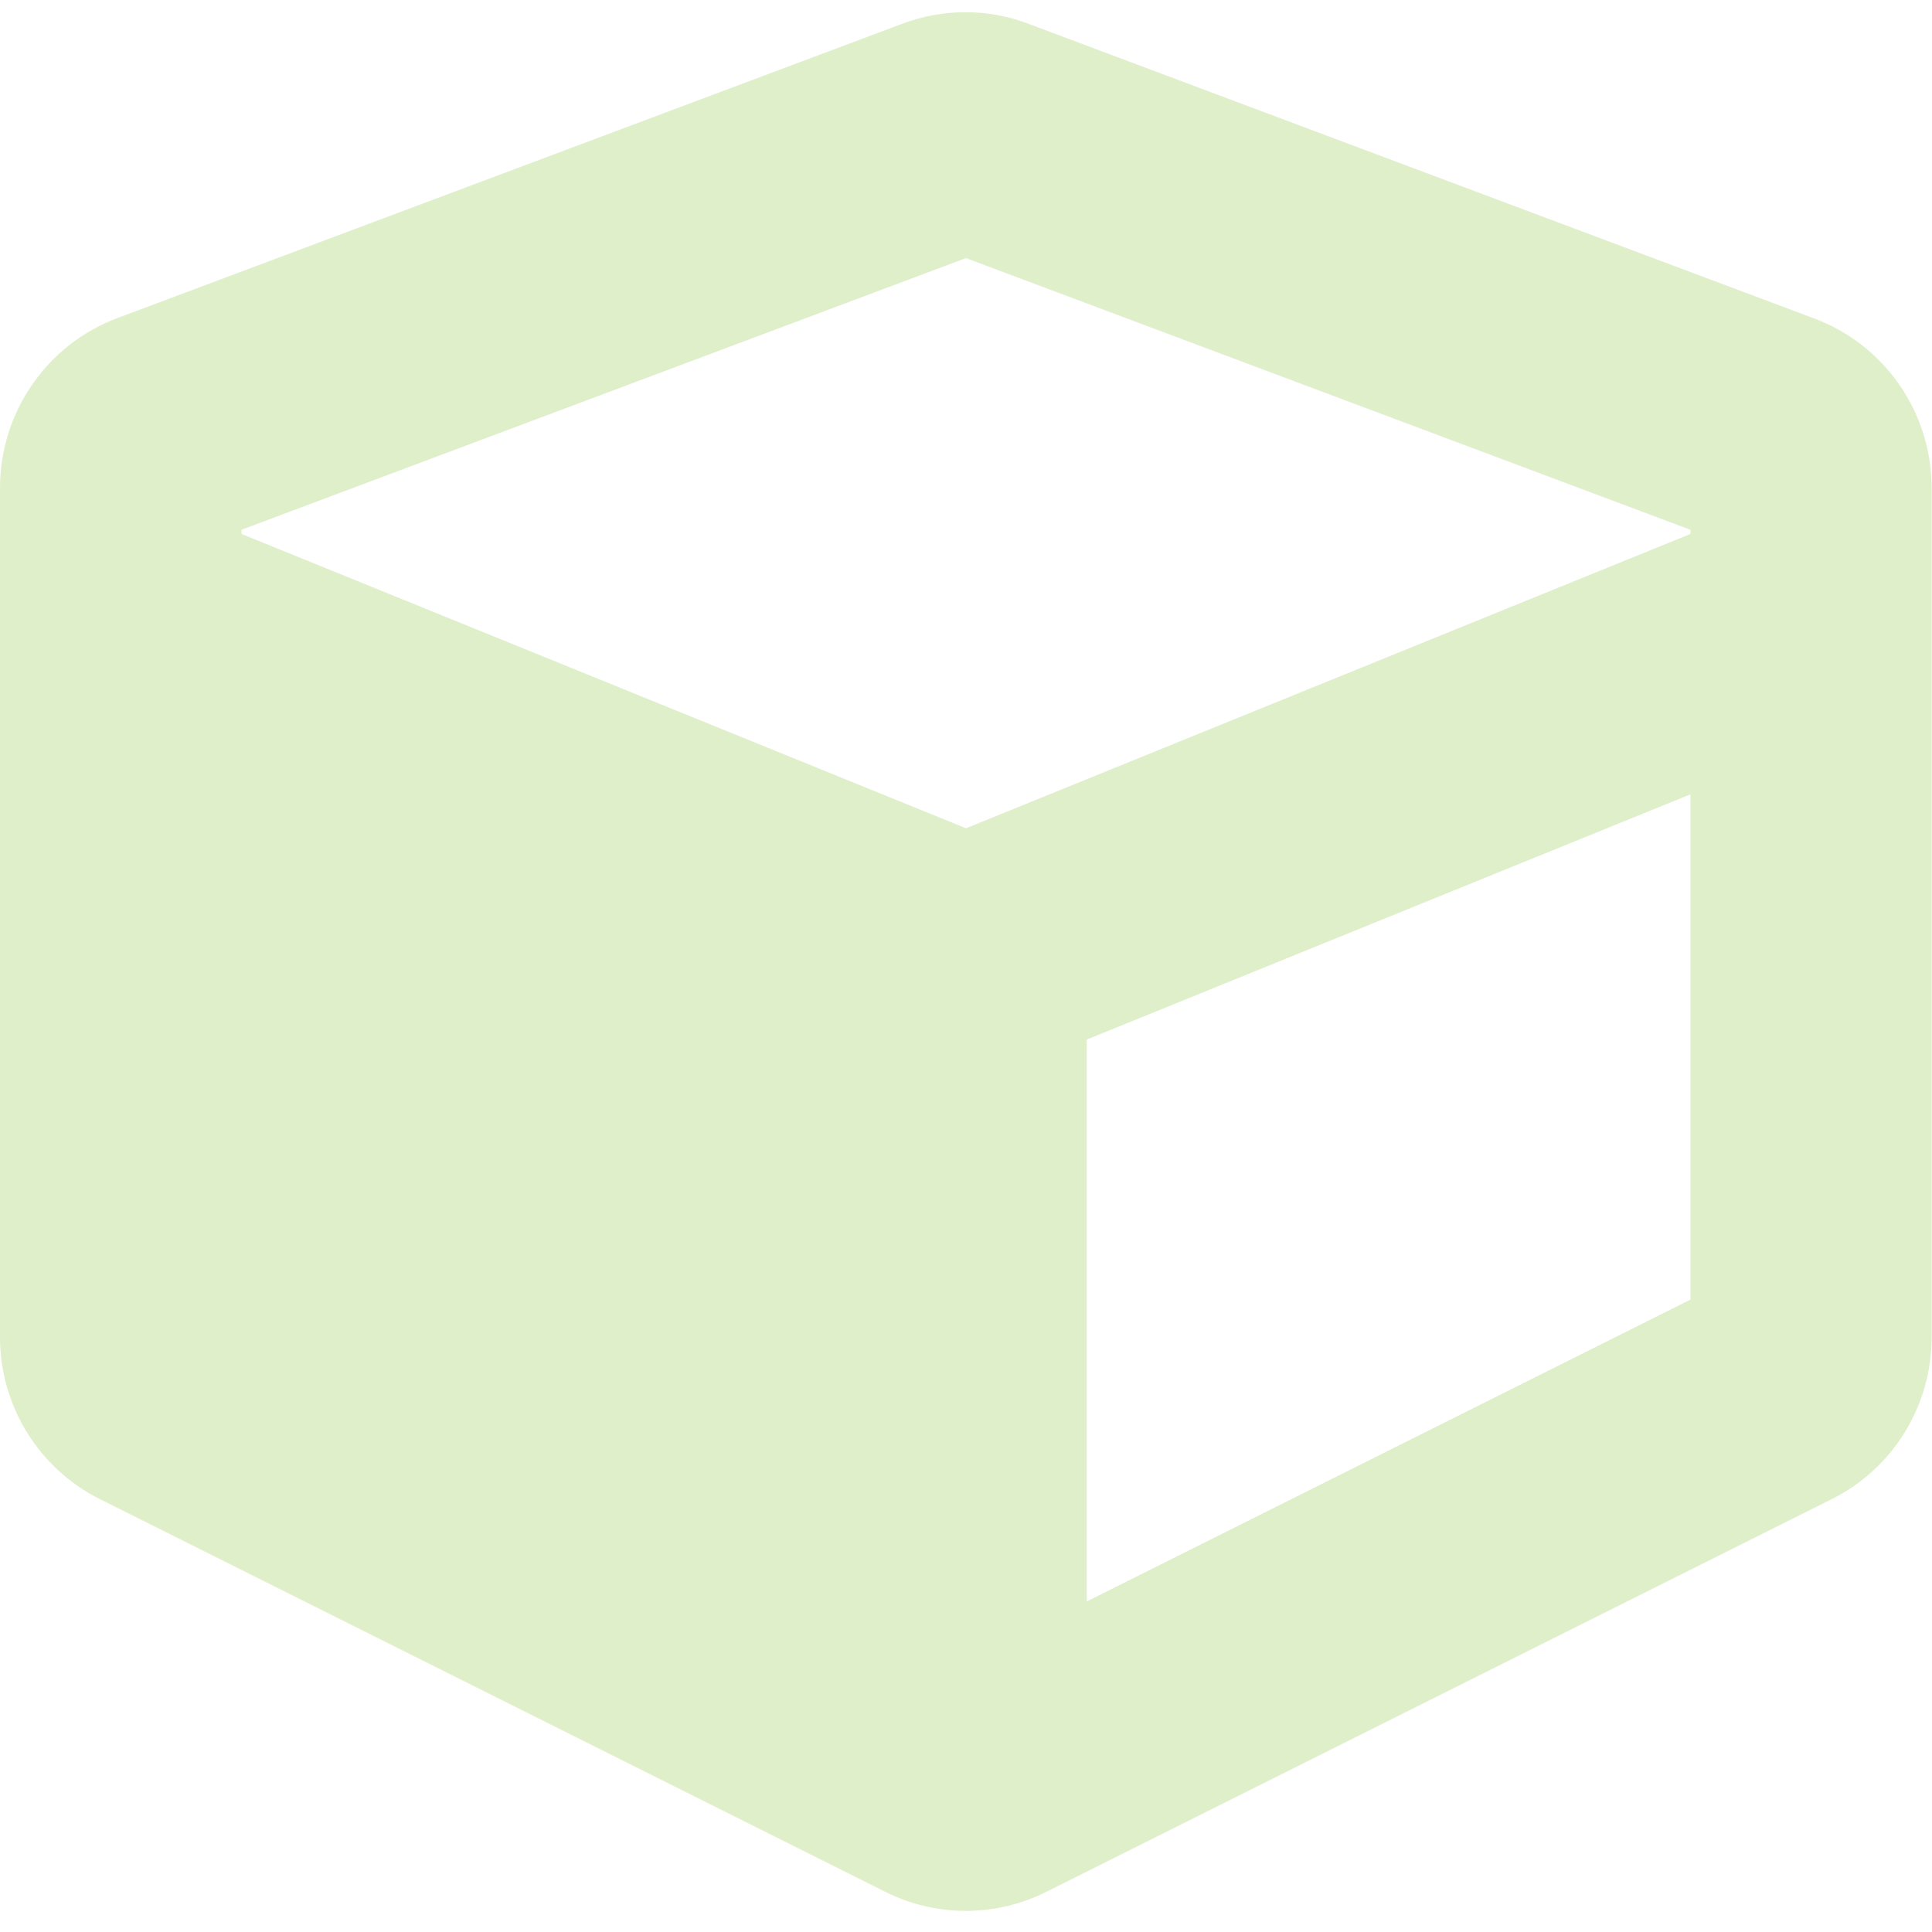
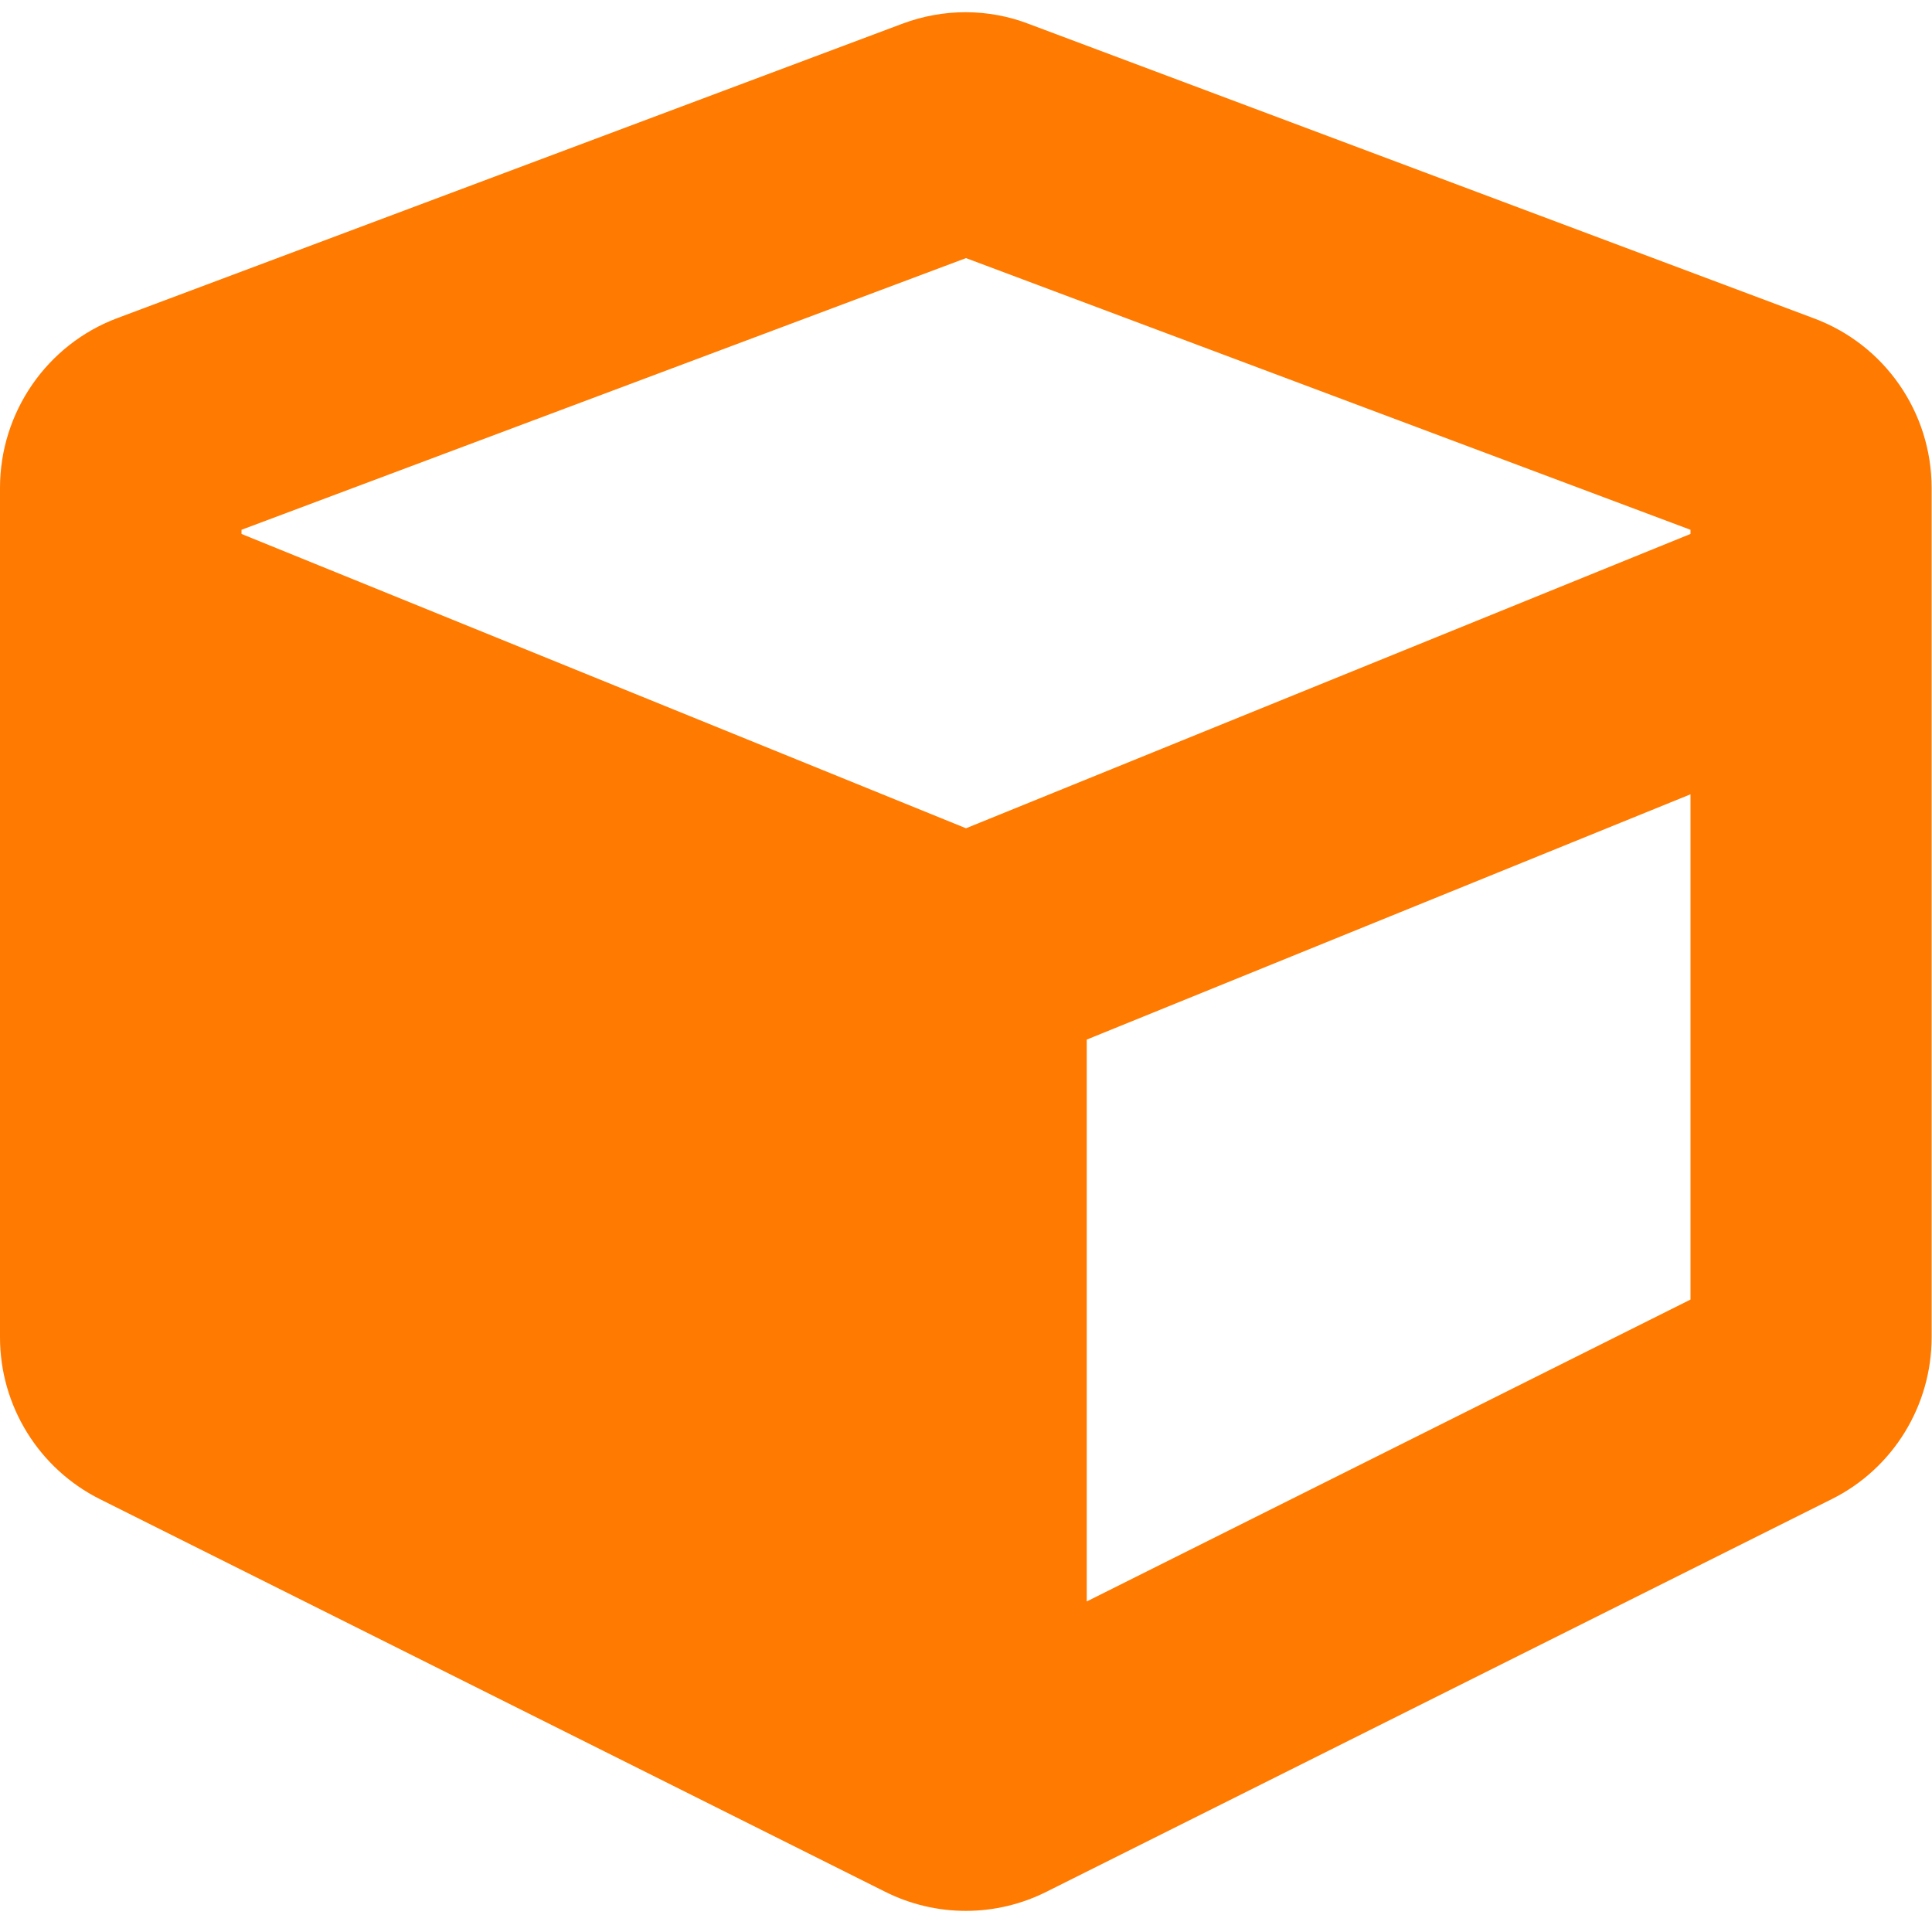
<svg xmlns="http://www.w3.org/2000/svg" aria-hidden="true" focusable="false" data-prefix="fas" data-icon="cube" class="svg-inline--fa fa-cube fa-w-16" role="img" viewBox="0 0 512 512">
-   <path fill="#DFEFCA" d="M239.1 6.3l-208 78c-18.7 7-31.1 25-31.1 45v225.1c0 18.2 10.3 34.8 26.5 42.9l208 104c13.5 6.8 29.4 6.8 42.9 0l208-104c16.3-8.1 26.5-24.8 26.5-42.9V129.3c0-20-12.4-37.9-31.1-44.9l-208-78C262 2.2 250 2.2 239.1 6.3zM256 68.4l192 72v1.1l-192 78-192-78v-1.1l192-72zm32 356V275.5l160-65v133.9l-160 80z" />
+   <path fill="#FF7A00" d="M239.1 6.3l-208 78c-18.7 7-31.1 25-31.1 45v225.1c0 18.2 10.3 34.8 26.5 42.9l208 104c13.5 6.8 29.4 6.8 42.9 0l208-104c16.3-8.1 26.5-24.8 26.5-42.9V129.3c0-20-12.4-37.9-31.1-44.9l-208-78C262 2.2 250 2.2 239.1 6.3zM256 68.4l192 72v1.1l-192 78-192-78v-1.1l192-72zm32 356V275.5l160-65v133.9l-160 80z" />
</svg>
